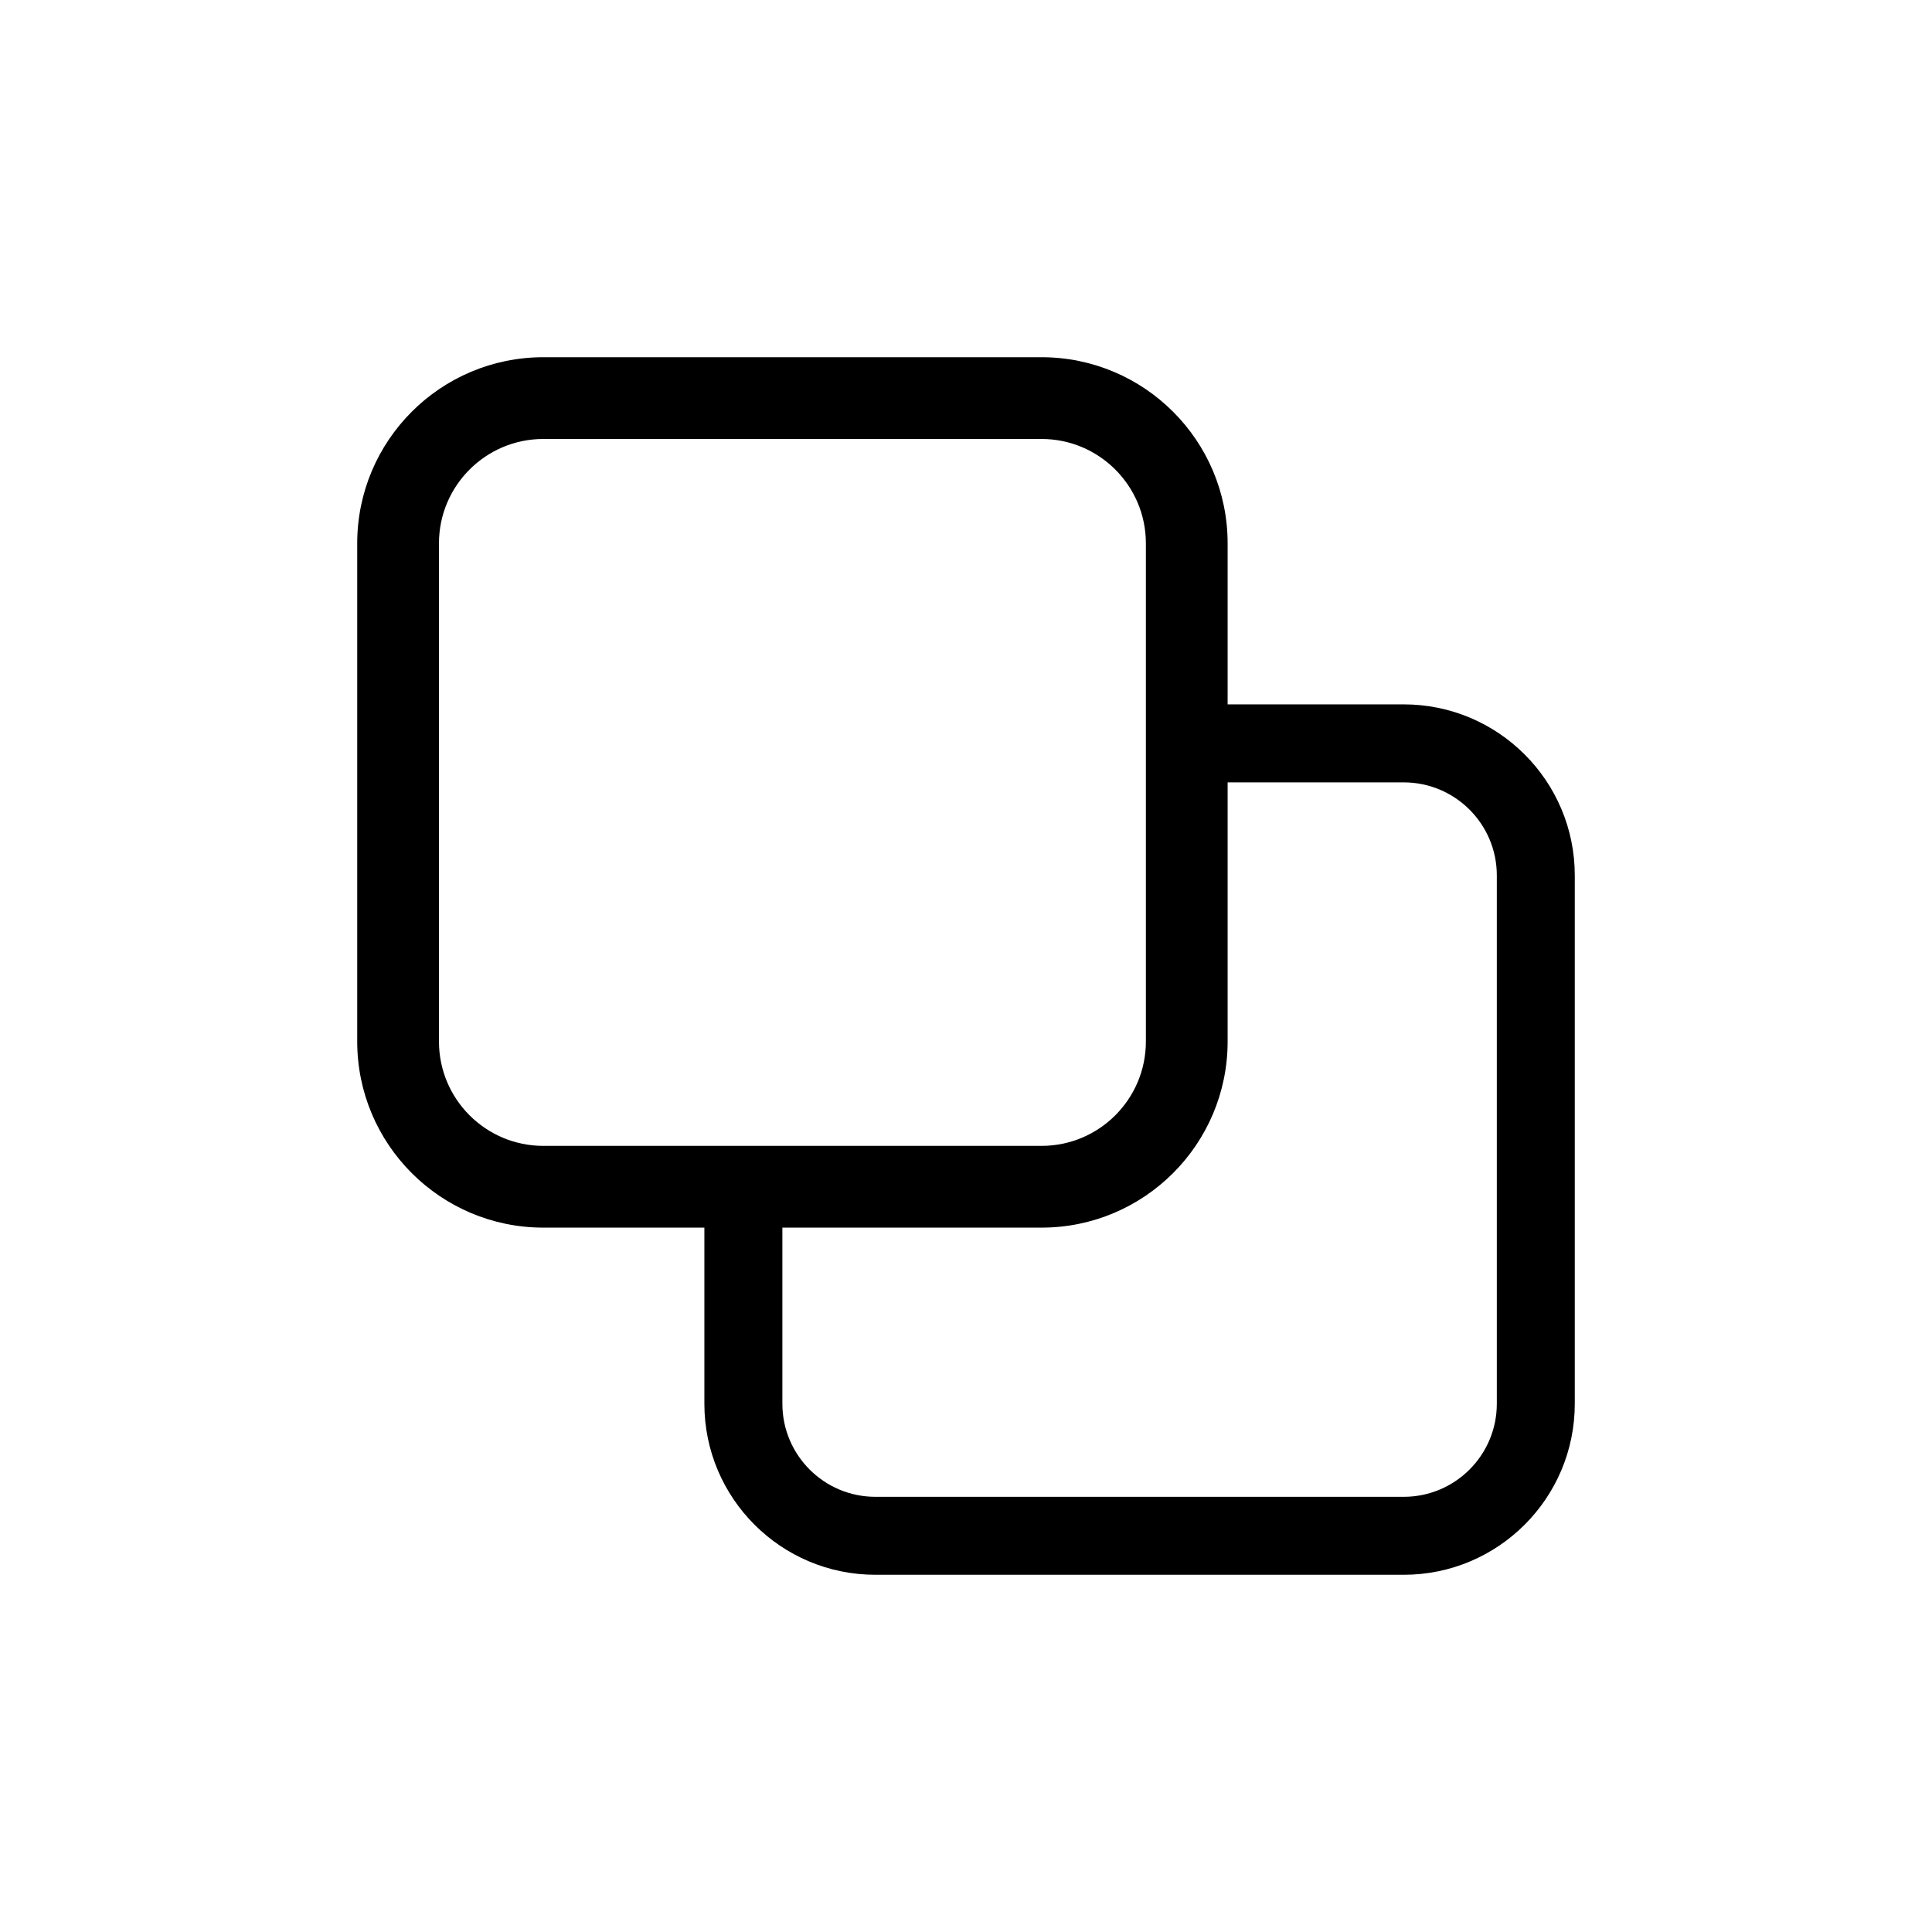
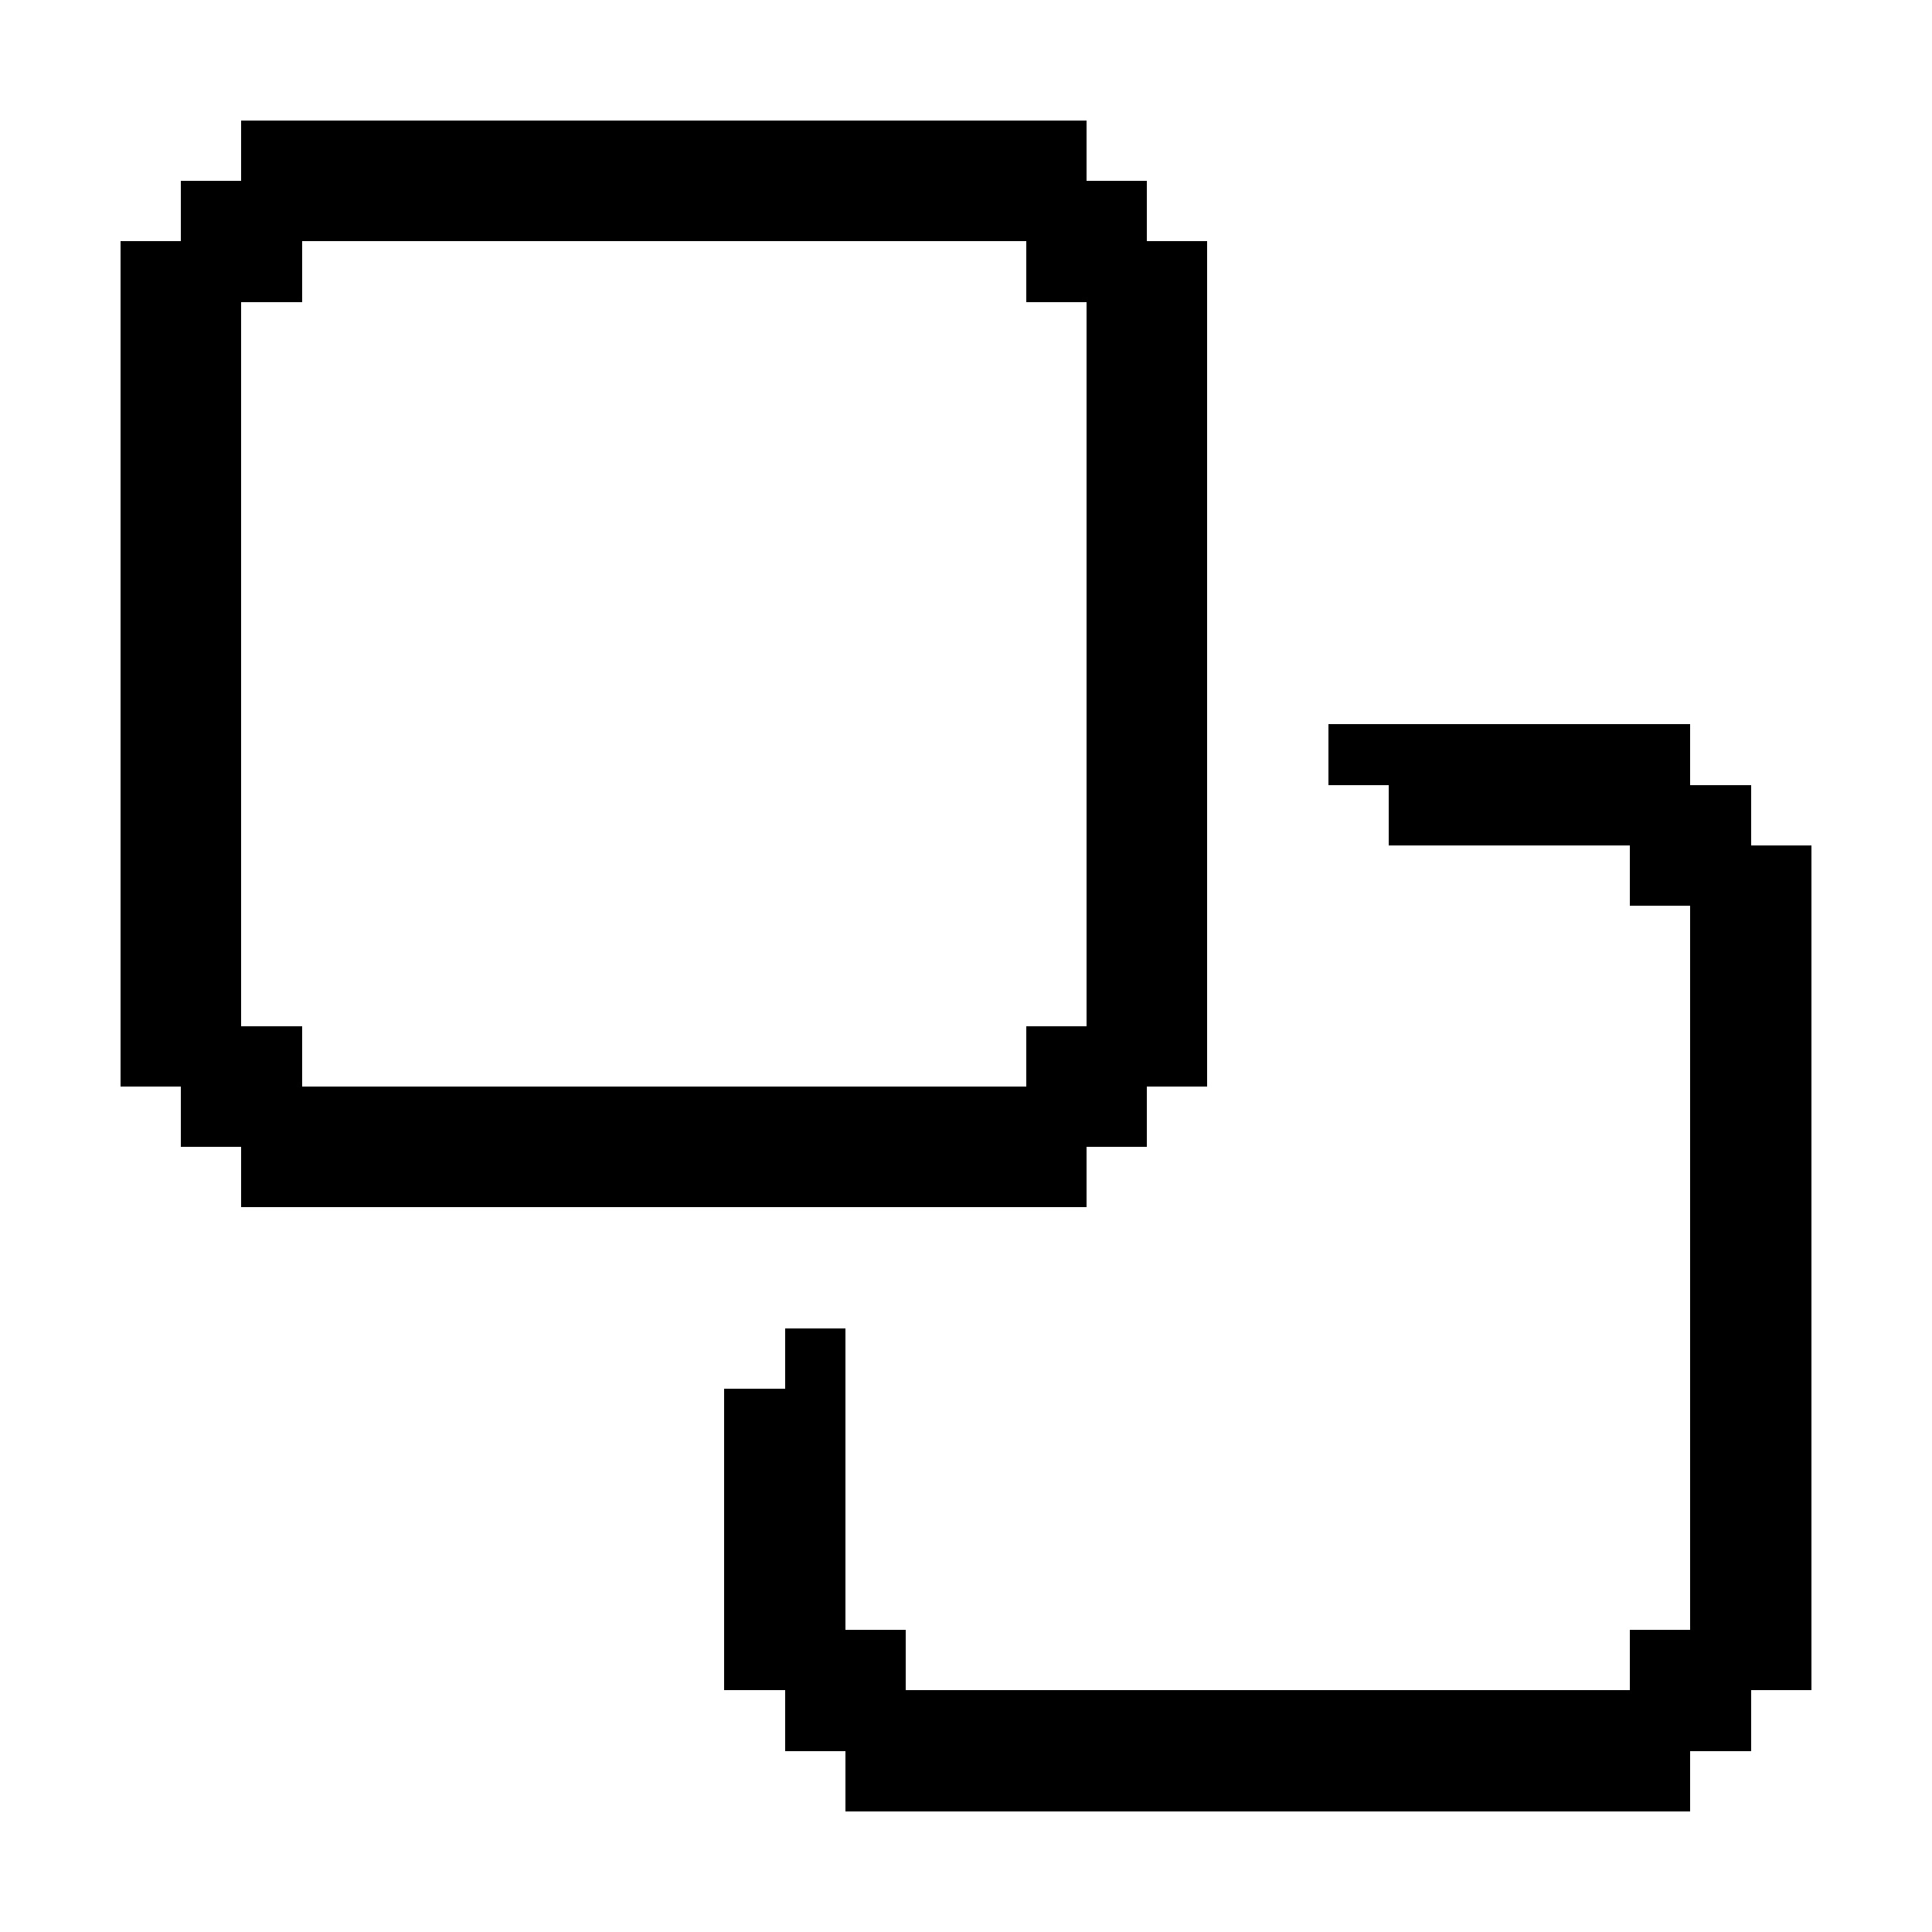
- <svg xmlns="http://www.w3.org/2000/svg" viewBox="0 0 48 48" fill="currentColor">
-   <path d="M18 34.875V30.938H18.938V34.875C18.938 36.428 20.197 37.688 21.75 37.688H34.875C36.428 37.688 37.688 36.428 37.688 34.875V21.75C37.688 20.197 36.428 18.938 34.875 18.938H30.938V18H34.875C36.946 18 38.625 19.679 38.625 21.75V34.875C38.625 36.946 36.946 38.625 34.875 38.625H21.75C19.679 38.625 18 36.946 18 34.875Z" />
-   <path fill-rule="evenodd" clip-rule="evenodd" d="M25.875 10.406H13.5C11.791 10.406 10.406 11.791 10.406 13.5V25.875C10.406 27.584 11.791 28.969 13.5 28.969H25.875C27.584 28.969 28.969 27.584 28.969 25.875V13.5C28.969 11.791 27.584 10.406 25.875 10.406ZM13.5 9.375C11.222 9.375 9.375 11.222 9.375 13.5V25.875C9.375 28.153 11.222 30 13.5 30H25.875C28.153 30 30 28.153 30 25.875V13.5C30 11.222 28.153 9.375 25.875 9.375H13.5Z" />
-   <path fill-rule="evenodd" clip-rule="evenodd" d="M13.5 9.875C11.498 9.875 9.875 11.498 9.875 13.5V25.875C9.875 27.877 11.498 29.5 13.5 29.5H25.875C27.877 29.5 29.5 27.877 29.5 25.875V13.5C29.5 11.498 27.877 9.875 25.875 9.875H13.5ZM8.875 13.5C8.875 10.946 10.946 8.875 13.5 8.875H25.875C28.429 8.875 30.5 10.946 30.5 13.5V17.5H34.875C37.222 17.5 39.125 19.403 39.125 21.75V34.875C39.125 37.222 37.222 39.125 34.875 39.125H21.75C19.403 39.125 17.5 37.222 17.5 34.875V30.5H13.5C10.946 30.5 8.875 28.429 8.875 25.875V13.5ZM19.438 30.5V34.875C19.438 36.152 20.473 37.188 21.75 37.188H34.875C36.152 37.188 37.188 36.152 37.188 34.875V21.75C37.188 20.473 36.152 19.438 34.875 19.438H30.5V25.875C30.5 28.429 28.429 30.5 25.875 30.5H19.438ZM13.5 10.906C12.068 10.906 10.906 12.068 10.906 13.5V25.875C10.906 27.308 12.068 28.469 13.5 28.469H25.875C27.308 28.469 28.469 27.308 28.469 25.875V13.5C28.469 12.068 27.308 10.906 25.875 10.906H13.5ZM9.906 13.5C9.906 11.515 11.515 9.906 13.5 9.906H25.875C27.86 9.906 29.469 11.515 29.469 13.5V25.875C29.469 27.86 27.86 29.469 25.875 29.469H13.5C11.515 29.469 9.906 27.86 9.906 25.875V13.5Z" />
+ <svg xmlns="http://www.w3.org/2000/svg" fill="currentColor" shape-rendering="crispEdges" viewBox="0 0 32 32">
+   <path d="M4 2h1v1H4zM5 2h1v1H5zM6 2h1v1H6zM7 2h1v1H7zM8 2h1v1H8zM9 2h1v1H9zM10 2h1v1h-1zM11 2h1v1h-1zM12 2h1v1h-1zM13 2h1v1h-1zM14 2h1v1h-1zM15 2h1v1h-1zM16 2h1v1h-1zM17 2h1v1h-1zM3 3h1v1H3zM4 3h1v1H4zM5 3h1v1H5zM6 3h1v1H6zM7 3h1v1H7zM8 3h1v1H8zM9 3h1v1H9zM10 3h1v1h-1zM11 3h1v1h-1zM12 3h1v1h-1zM13 3h1v1h-1zM14 3h1v1h-1zM15 3h1v1h-1zM16 3h1v1h-1zM17 3h1v1h-1zM18 3h1v1h-1zM2 4h1v1H2zM3 4h1v1H3zM4 4h1v1H4zM17 4h1v1h-1zM18 4h1v1h-1zM19 4h1v1h-1zM2 5h1v1H2zM3 5h1v1H3zM18 5h1v1h-1zM19 5h1v1h-1zM2 6h1v1H2zM3 6h1v1H3zM18 6h1v1h-1zM19 6h1v1h-1zM2 7h1v1H2zM3 7h1v1H3zM18 7h1v1h-1zM19 7h1v1h-1zM2 8h1v1H2zM3 8h1v1H3zM18 8h1v1h-1zM19 8h1v1h-1zM2 9h1v1H2zM3 9h1v1H3zM18 9h1v1h-1zM19 9h1v1h-1zM2 10h1v1H2zM3 10h1v1H3zM18 10h1v1h-1zM19 10h1v1h-1zM2 11h1v1H2zM3 11h1v1H3zM18 11h1v1h-1zM19 11h1v1h-1zM2 12h1v1H2zM3 12h1v1H3zM18 12h1v1h-1zM19 12h1v1h-1zM22 12h1v1h-1zM23 12h1v1h-1zM24 12h1v1h-1zM25 12h1v1h-1zM26 12h1v1h-1zM27 12h1v1h-1zM2 13h1v1H2zM3 13h1v1H3zM18 13h1v1h-1zM19 13h1v1h-1zM23 13h1v1h-1zM24 13h1v1h-1zM25 13h1v1h-1zM26 13h1v1h-1zM27 13h1v1h-1zM28 13h1v1h-1zM2 14h1v1H2zM3 14h1v1H3zM18 14h1v1h-1zM19 14h1v1h-1zM27 14h1v1h-1zM28 14h1v1h-1zM29 14h1v1h-1zM2 15h1v1H2zM3 15h1v1H3zM18 15h1v1h-1zM19 15h1v1h-1zM28 15h1v1h-1zM29 15h1v1h-1zM2 16h1v1H2zM3 16h1v1H3zM18 16h1v1h-1zM19 16h1v1h-1zM28 16h1v1h-1zM29 16h1v1h-1zM2 17h1v1H2zM3 17h1v1H3zM4 17h1v1H4zM17 17h1v1h-1zM18 17h1v1h-1zM19 17h1v1h-1zM28 17h1v1h-1zM29 17h1v1h-1zM3 18h1v1H3zM4 18h1v1H4zM5 18h1v1H5zM6 18h1v1H6zM7 18h1v1H7zM8 18h1v1H8zM9 18h1v1H9zM10 18h1v1h-1zM11 18h1v1h-1zM12 18h1v1h-1zM13 18h1v1h-1zM14 18h1v1h-1zM15 18h1v1h-1zM16 18h1v1h-1zM17 18h1v1h-1zM18 18h1v1h-1zM28 18h1v1h-1zM29 18h1v1h-1zM4 19h1v1H4zM5 19h1v1H5zM6 19h1v1H6zM7 19h1v1H7zM8 19h1v1H8zM9 19h1v1H9zM10 19h1v1h-1zM11 19h1v1h-1zM12 19h1v1h-1zM13 19h1v1h-1zM14 19h1v1h-1zM15 19h1v1h-1zM16 19h1v1h-1zM17 19h1v1h-1zM28 19h1v1h-1zM29 19h1v1h-1zM28 20h1v1h-1zM29 20h1v1h-1zM28 21h1v1h-1zM29 21h1v1h-1zM13 22h1v1h-1zM28 22h1v1h-1zM29 22h1v1h-1zM12 23h1v1h-1zM13 23h1v1h-1zM28 23h1v1h-1zM29 23h1v1h-1zM12 24h1v1h-1zM13 24h1v1h-1zM28 24h1v1h-1zM29 24h1v1h-1zM12 25h1v1h-1zM13 25h1v1h-1zM28 25h1v1h-1zM29 25h1v1h-1zM12 26h1v1h-1zM13 26h1v1h-1zM28 26h1v1h-1zM29 26h1v1h-1zM12 27h1v1h-1zM13 27h1v1h-1zM14 27h1v1h-1zM27 27h1v1h-1zM28 27h1v1h-1zM29 27h1v1h-1zM13 28h1v1h-1zM14 28h1v1h-1zM15 28h1v1h-1zM16 28h1v1h-1zM17 28h1v1h-1zM18 28h1v1h-1zM19 28h1v1h-1zM20 28h1v1h-1zM21 28h1v1h-1zM22 28h1v1h-1zM23 28h1v1h-1zM24 28h1v1h-1zM25 28h1v1h-1zM26 28h1v1h-1zM27 28h1v1h-1zM28 28h1v1h-1zM14 29h1v1h-1zM15 29h1v1h-1zM16 29h1v1h-1zM17 29h1v1h-1zM18 29h1v1h-1zM19 29h1v1h-1zM20 29h1v1h-1zM21 29h1v1h-1zM22 29h1v1h-1zM23 29h1v1h-1zM24 29h1v1h-1zM25 29h1v1h-1zM26 29h1v1h-1zM27 29h1v1h-1z" />
</svg>
